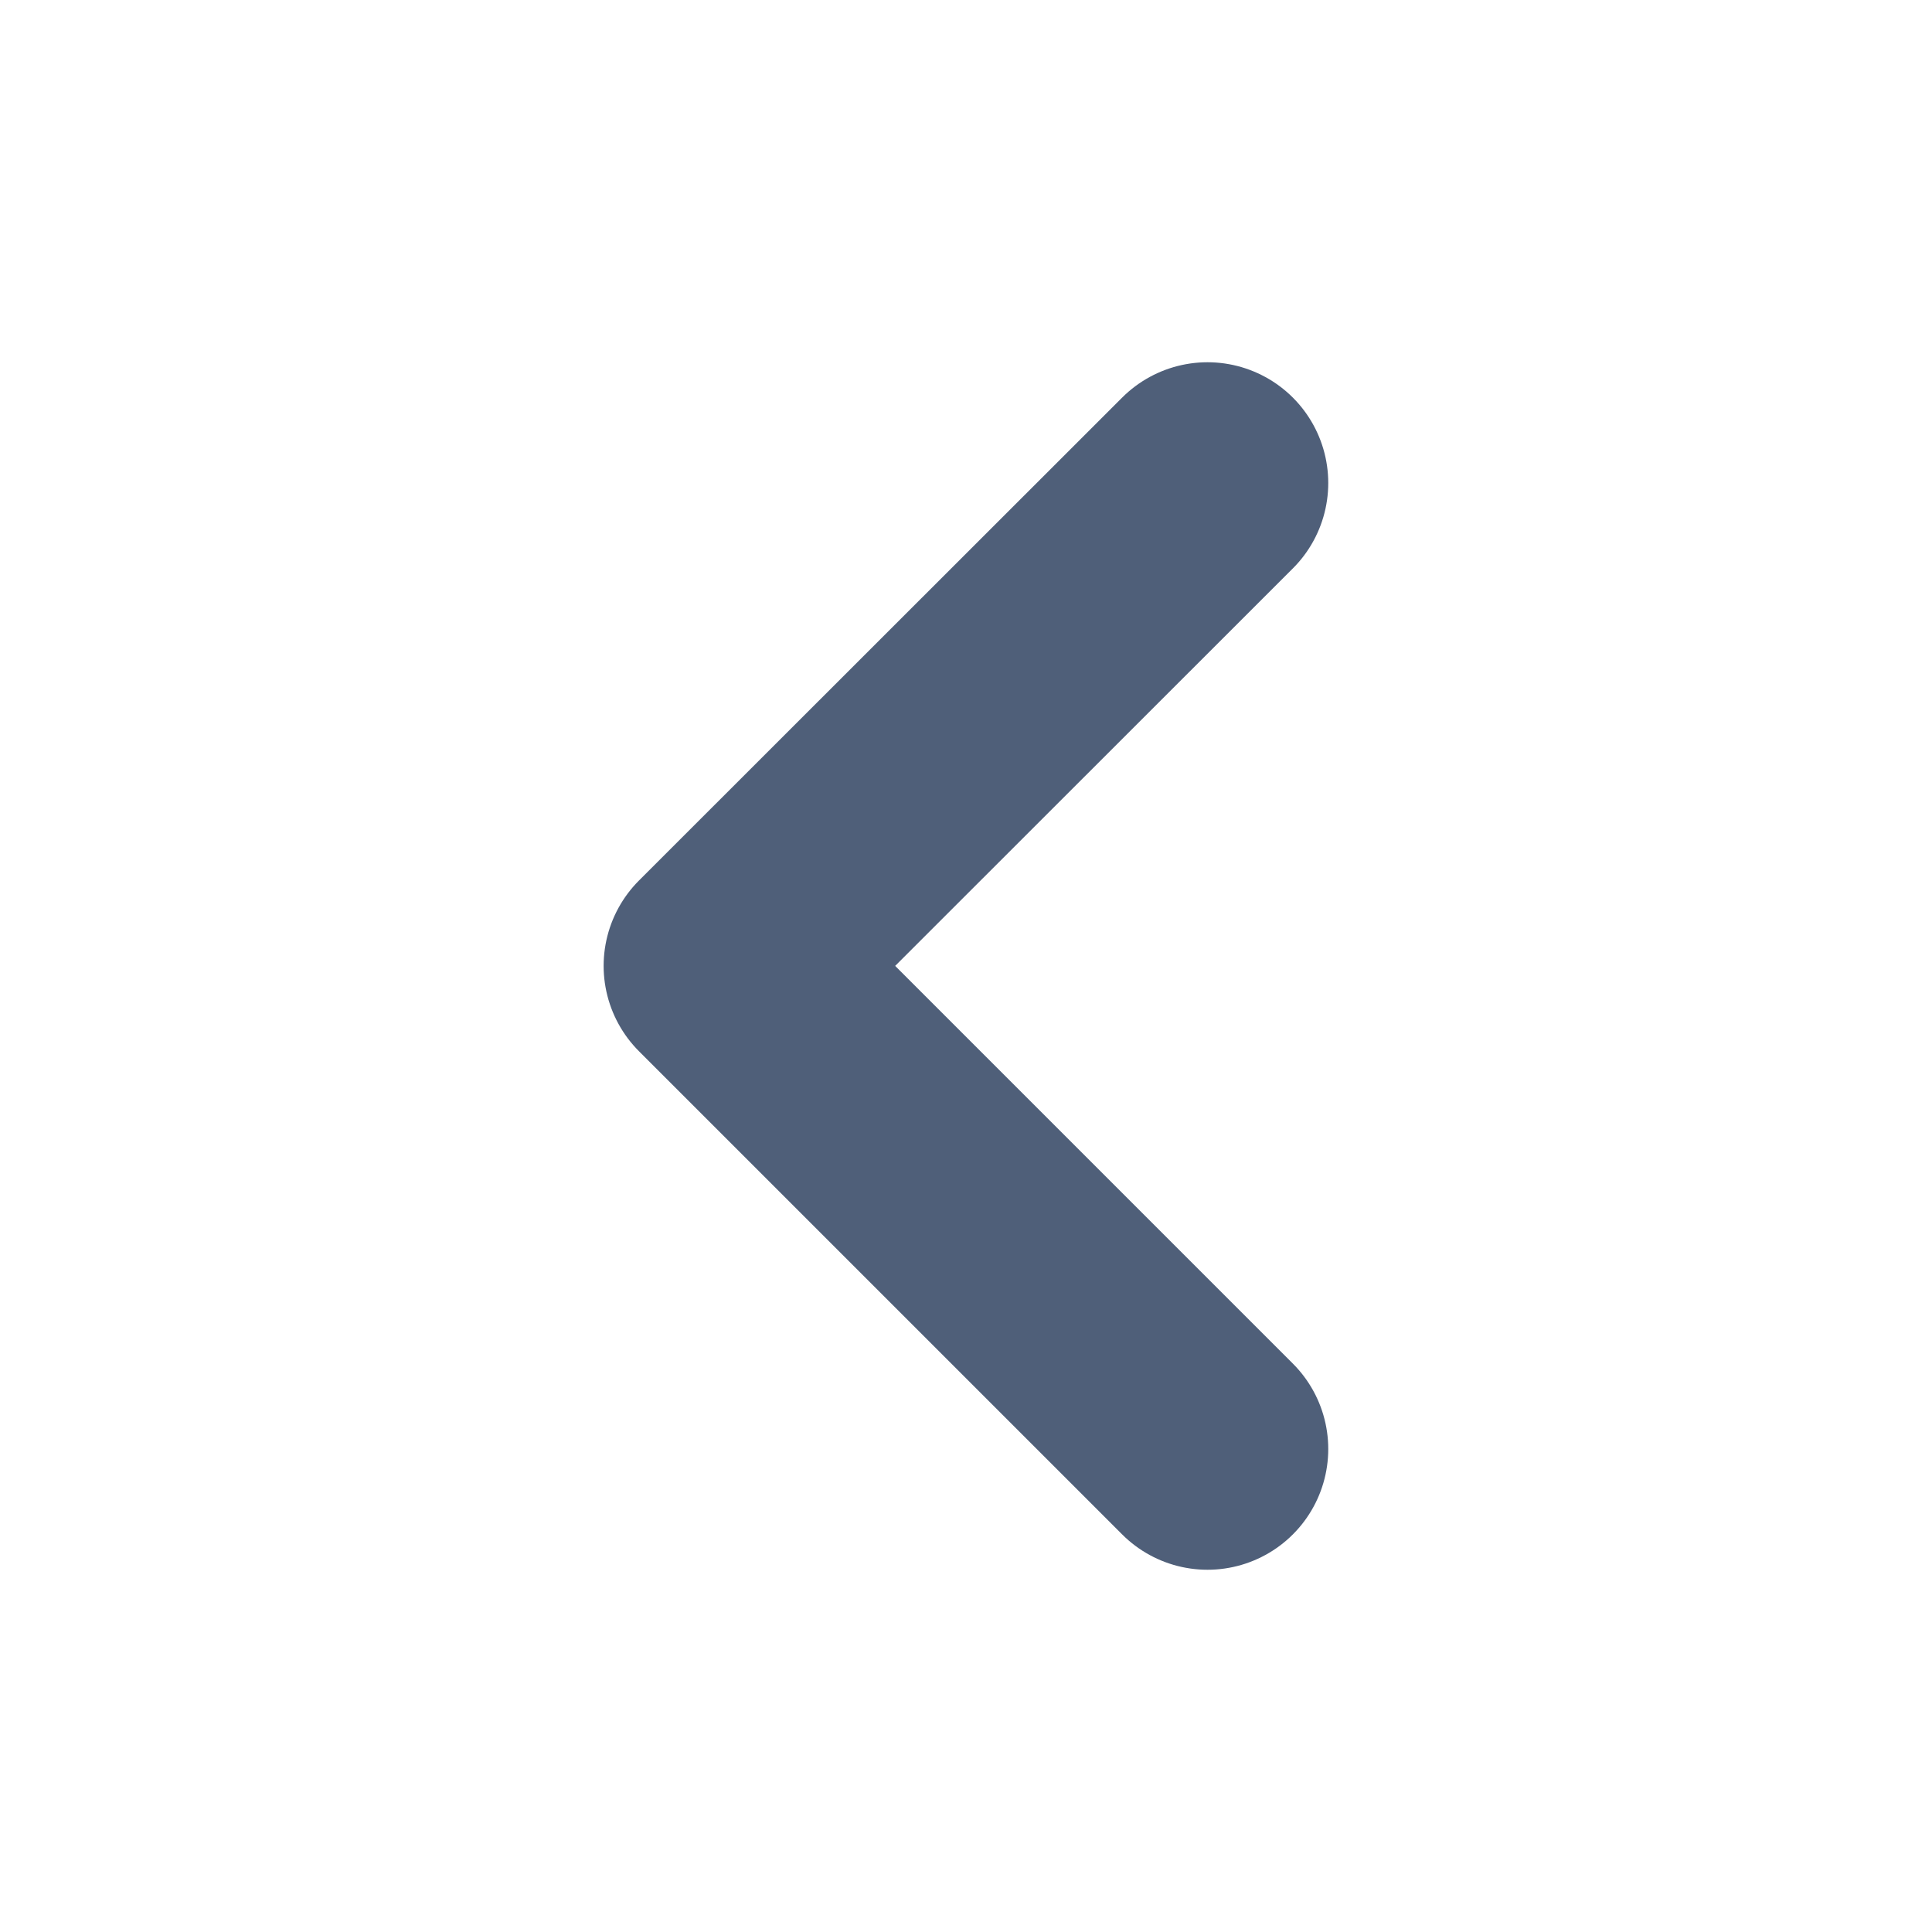
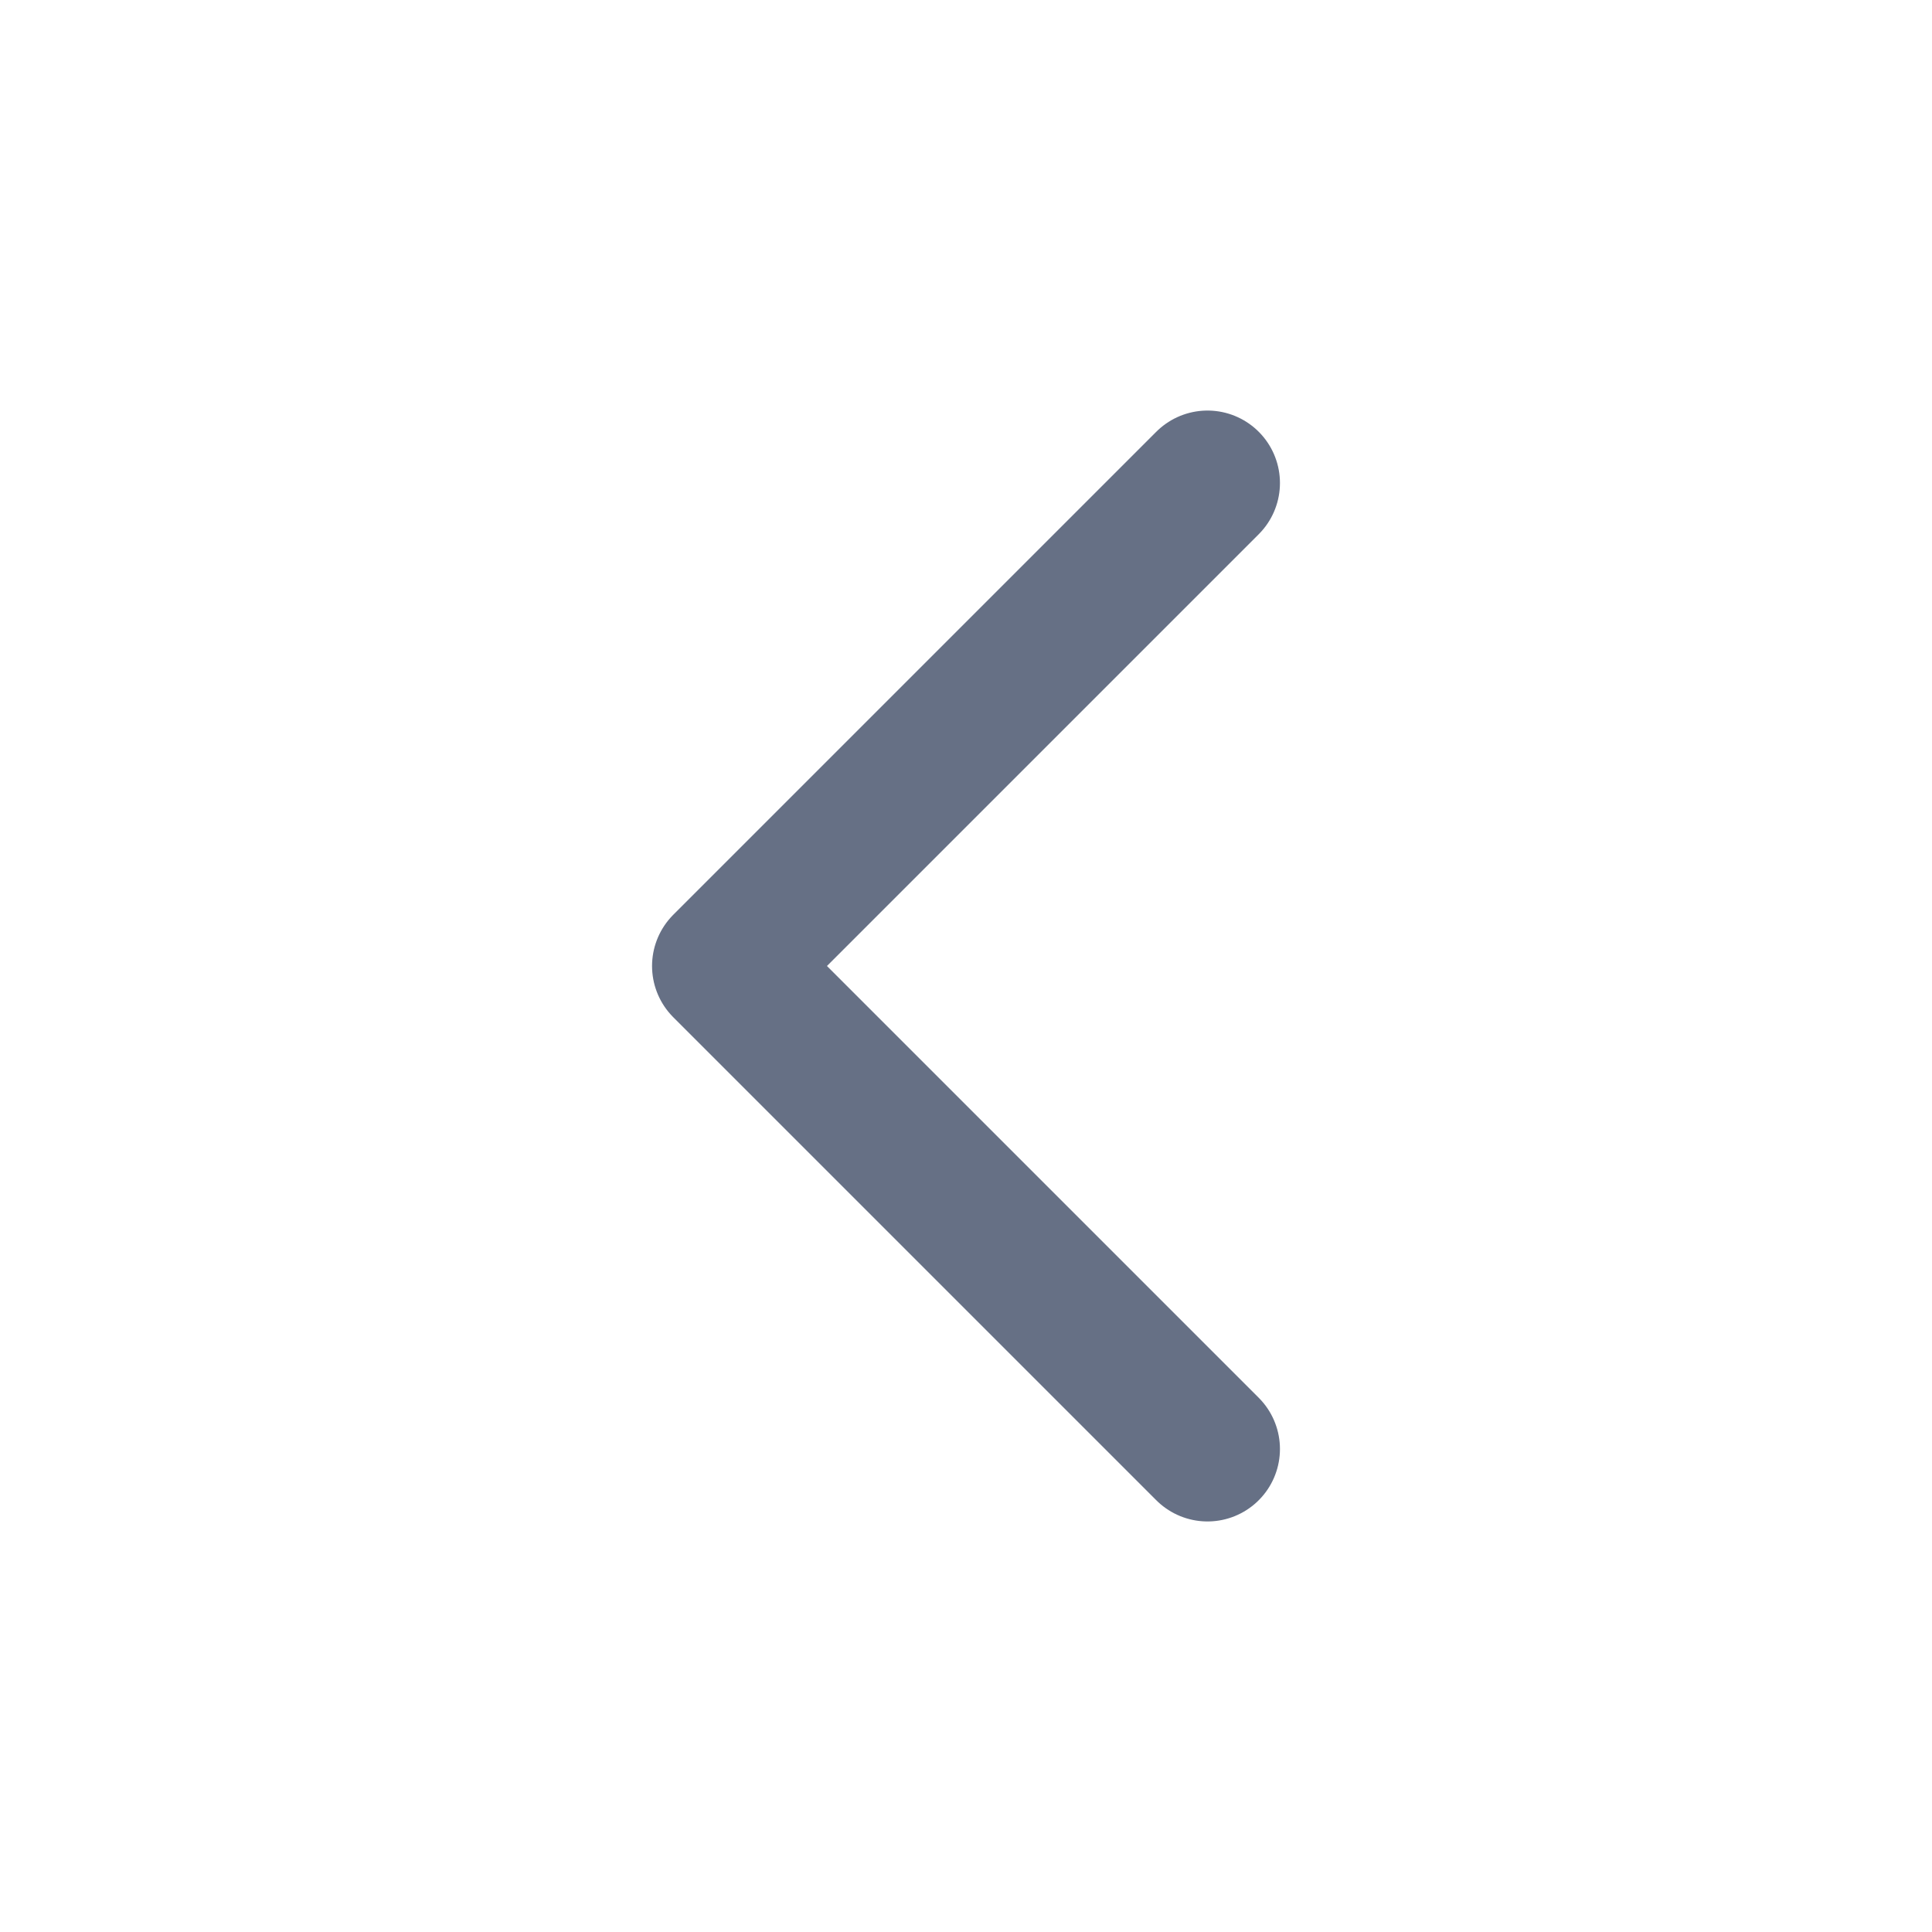
- <svg xmlns="http://www.w3.org/2000/svg" width="16" height="16" viewBox="0 0 16 16">
-   <path fill="none" fill-rule="evenodd" stroke="#4F5F79" stroke-linecap="round" stroke-linejoin="round" stroke-width="2" d="M12 6L7.999 10.001 4 6" transform="rotate(90 8 8)" />
+ <svg xmlns="http://www.w3.org/2000/svg" width="20" height="20" viewBox="0 0 20 20" fill="none">
+   <path d="M12.5 5L7.5 10L12.5 15" stroke="#667085" stroke-width="1.5" stroke-linecap="round" stroke-linejoin="round" />
</svg>
